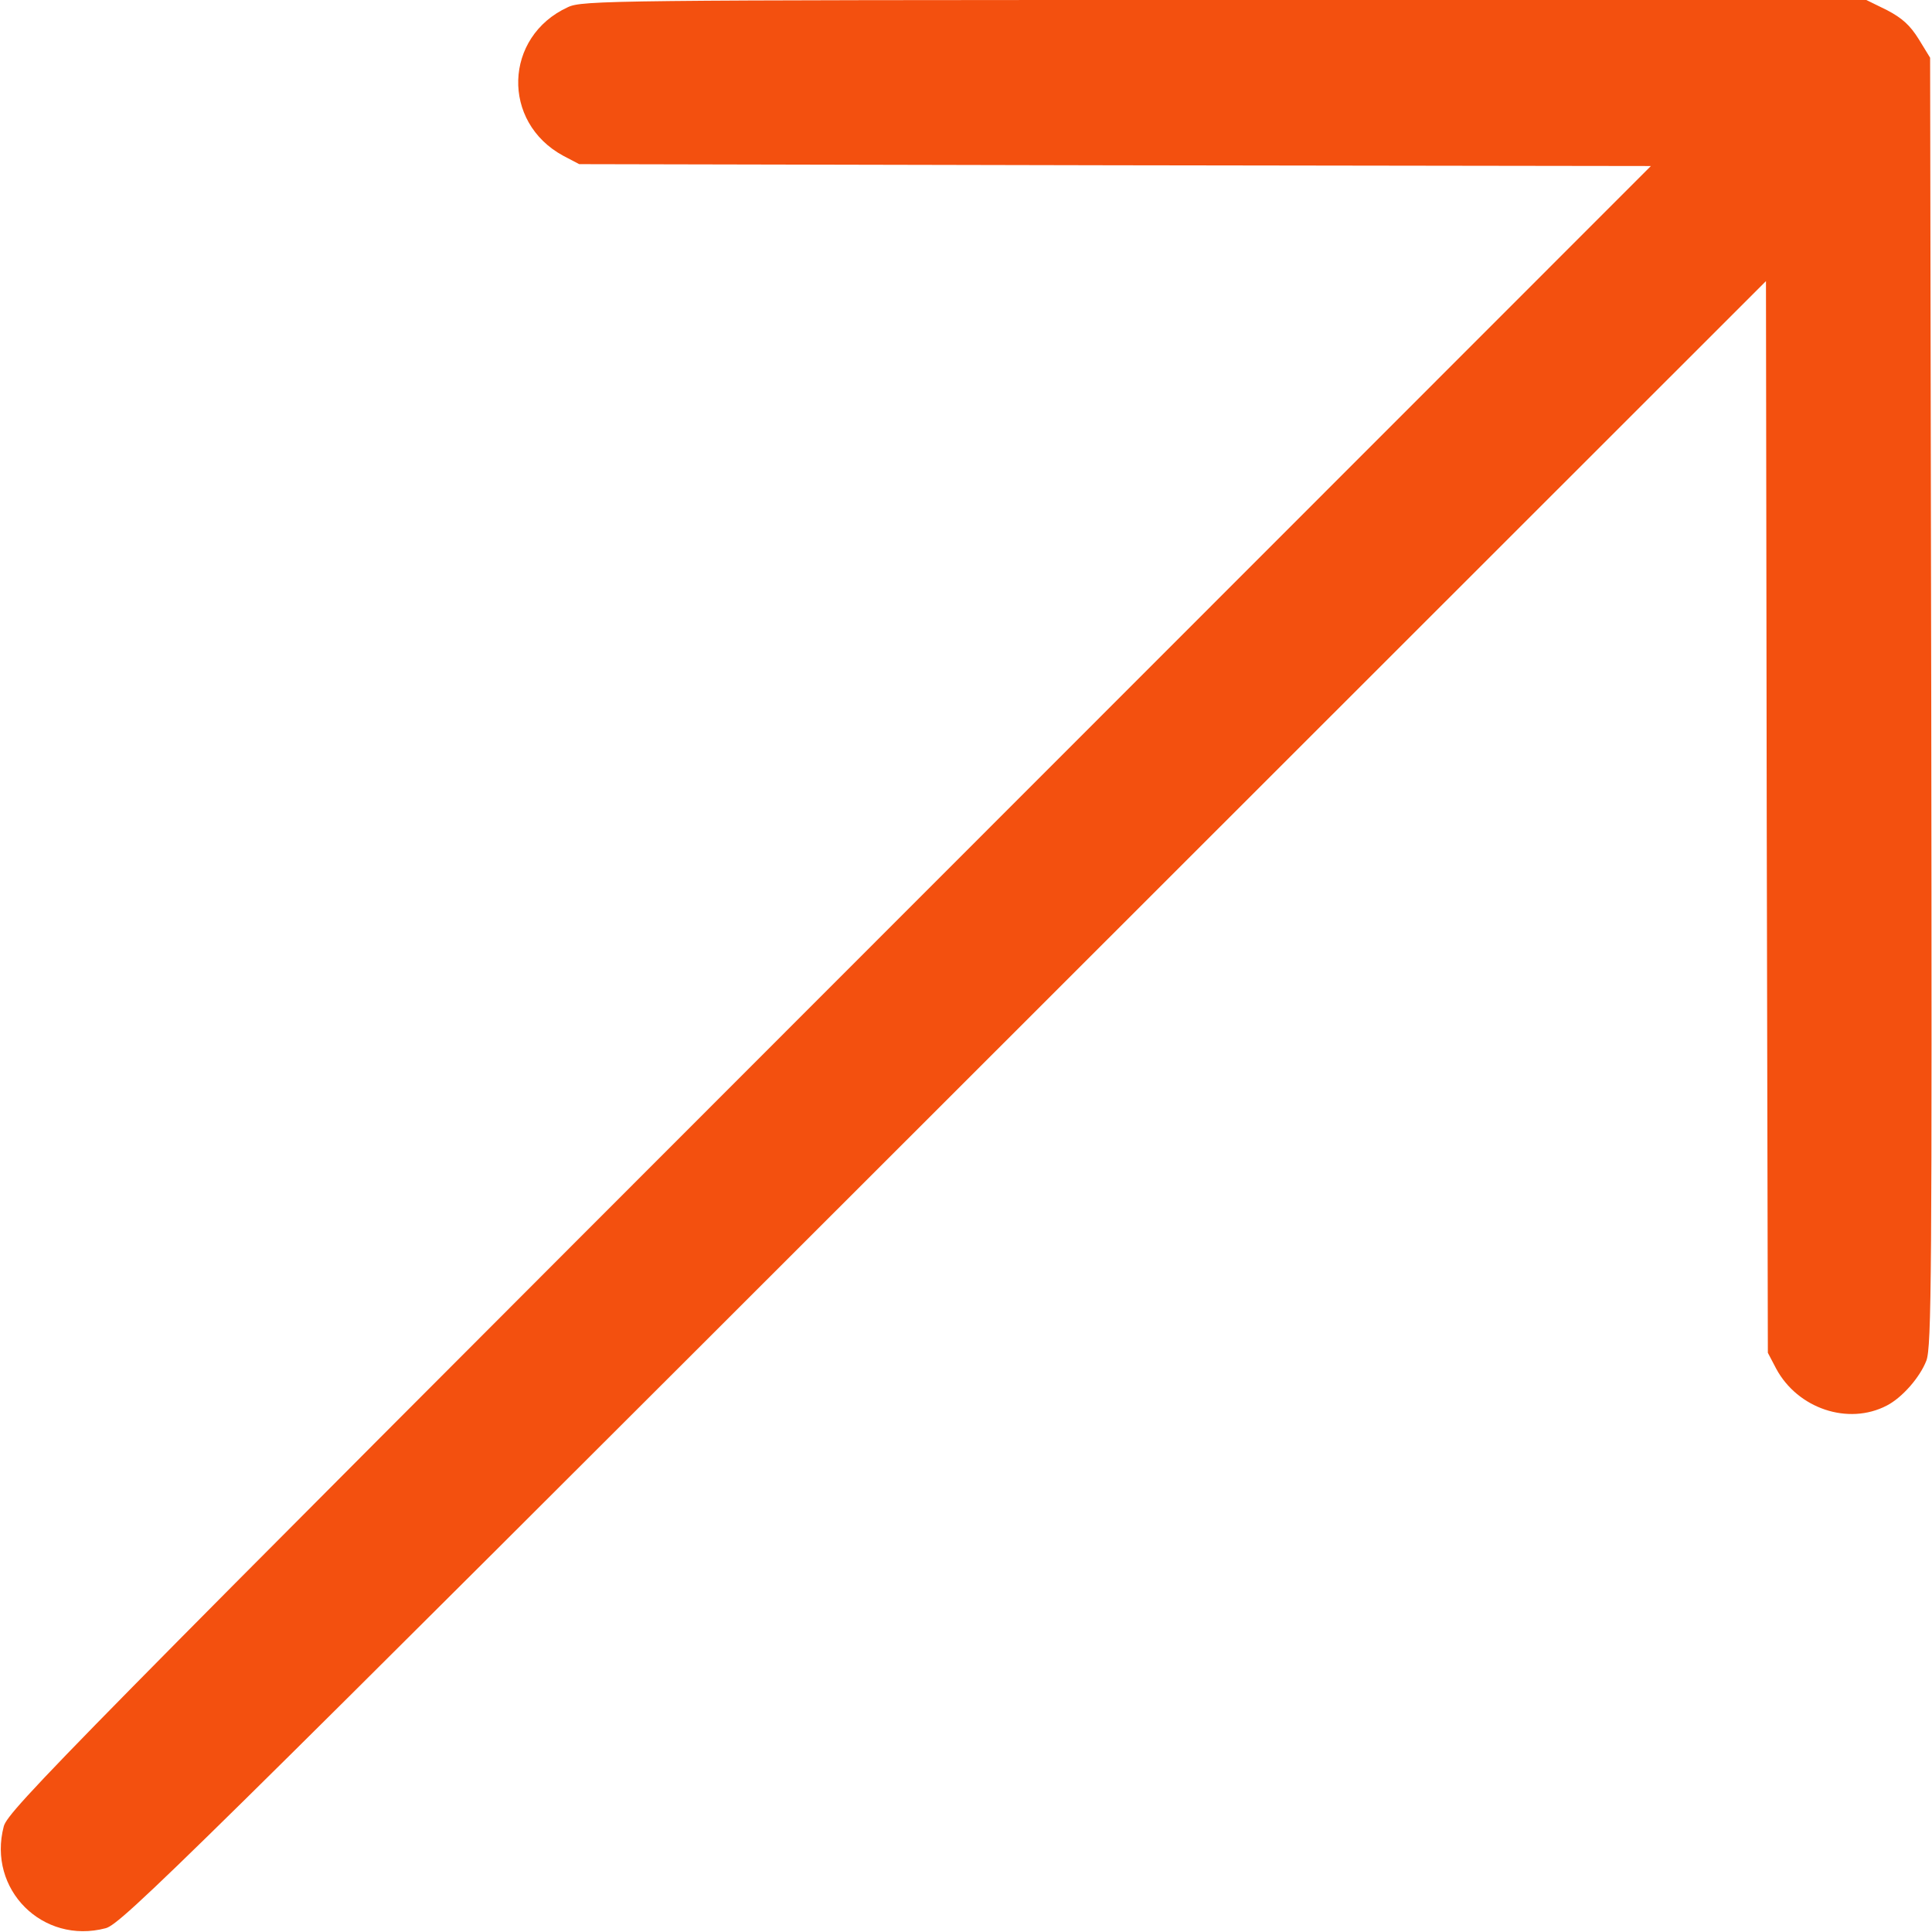
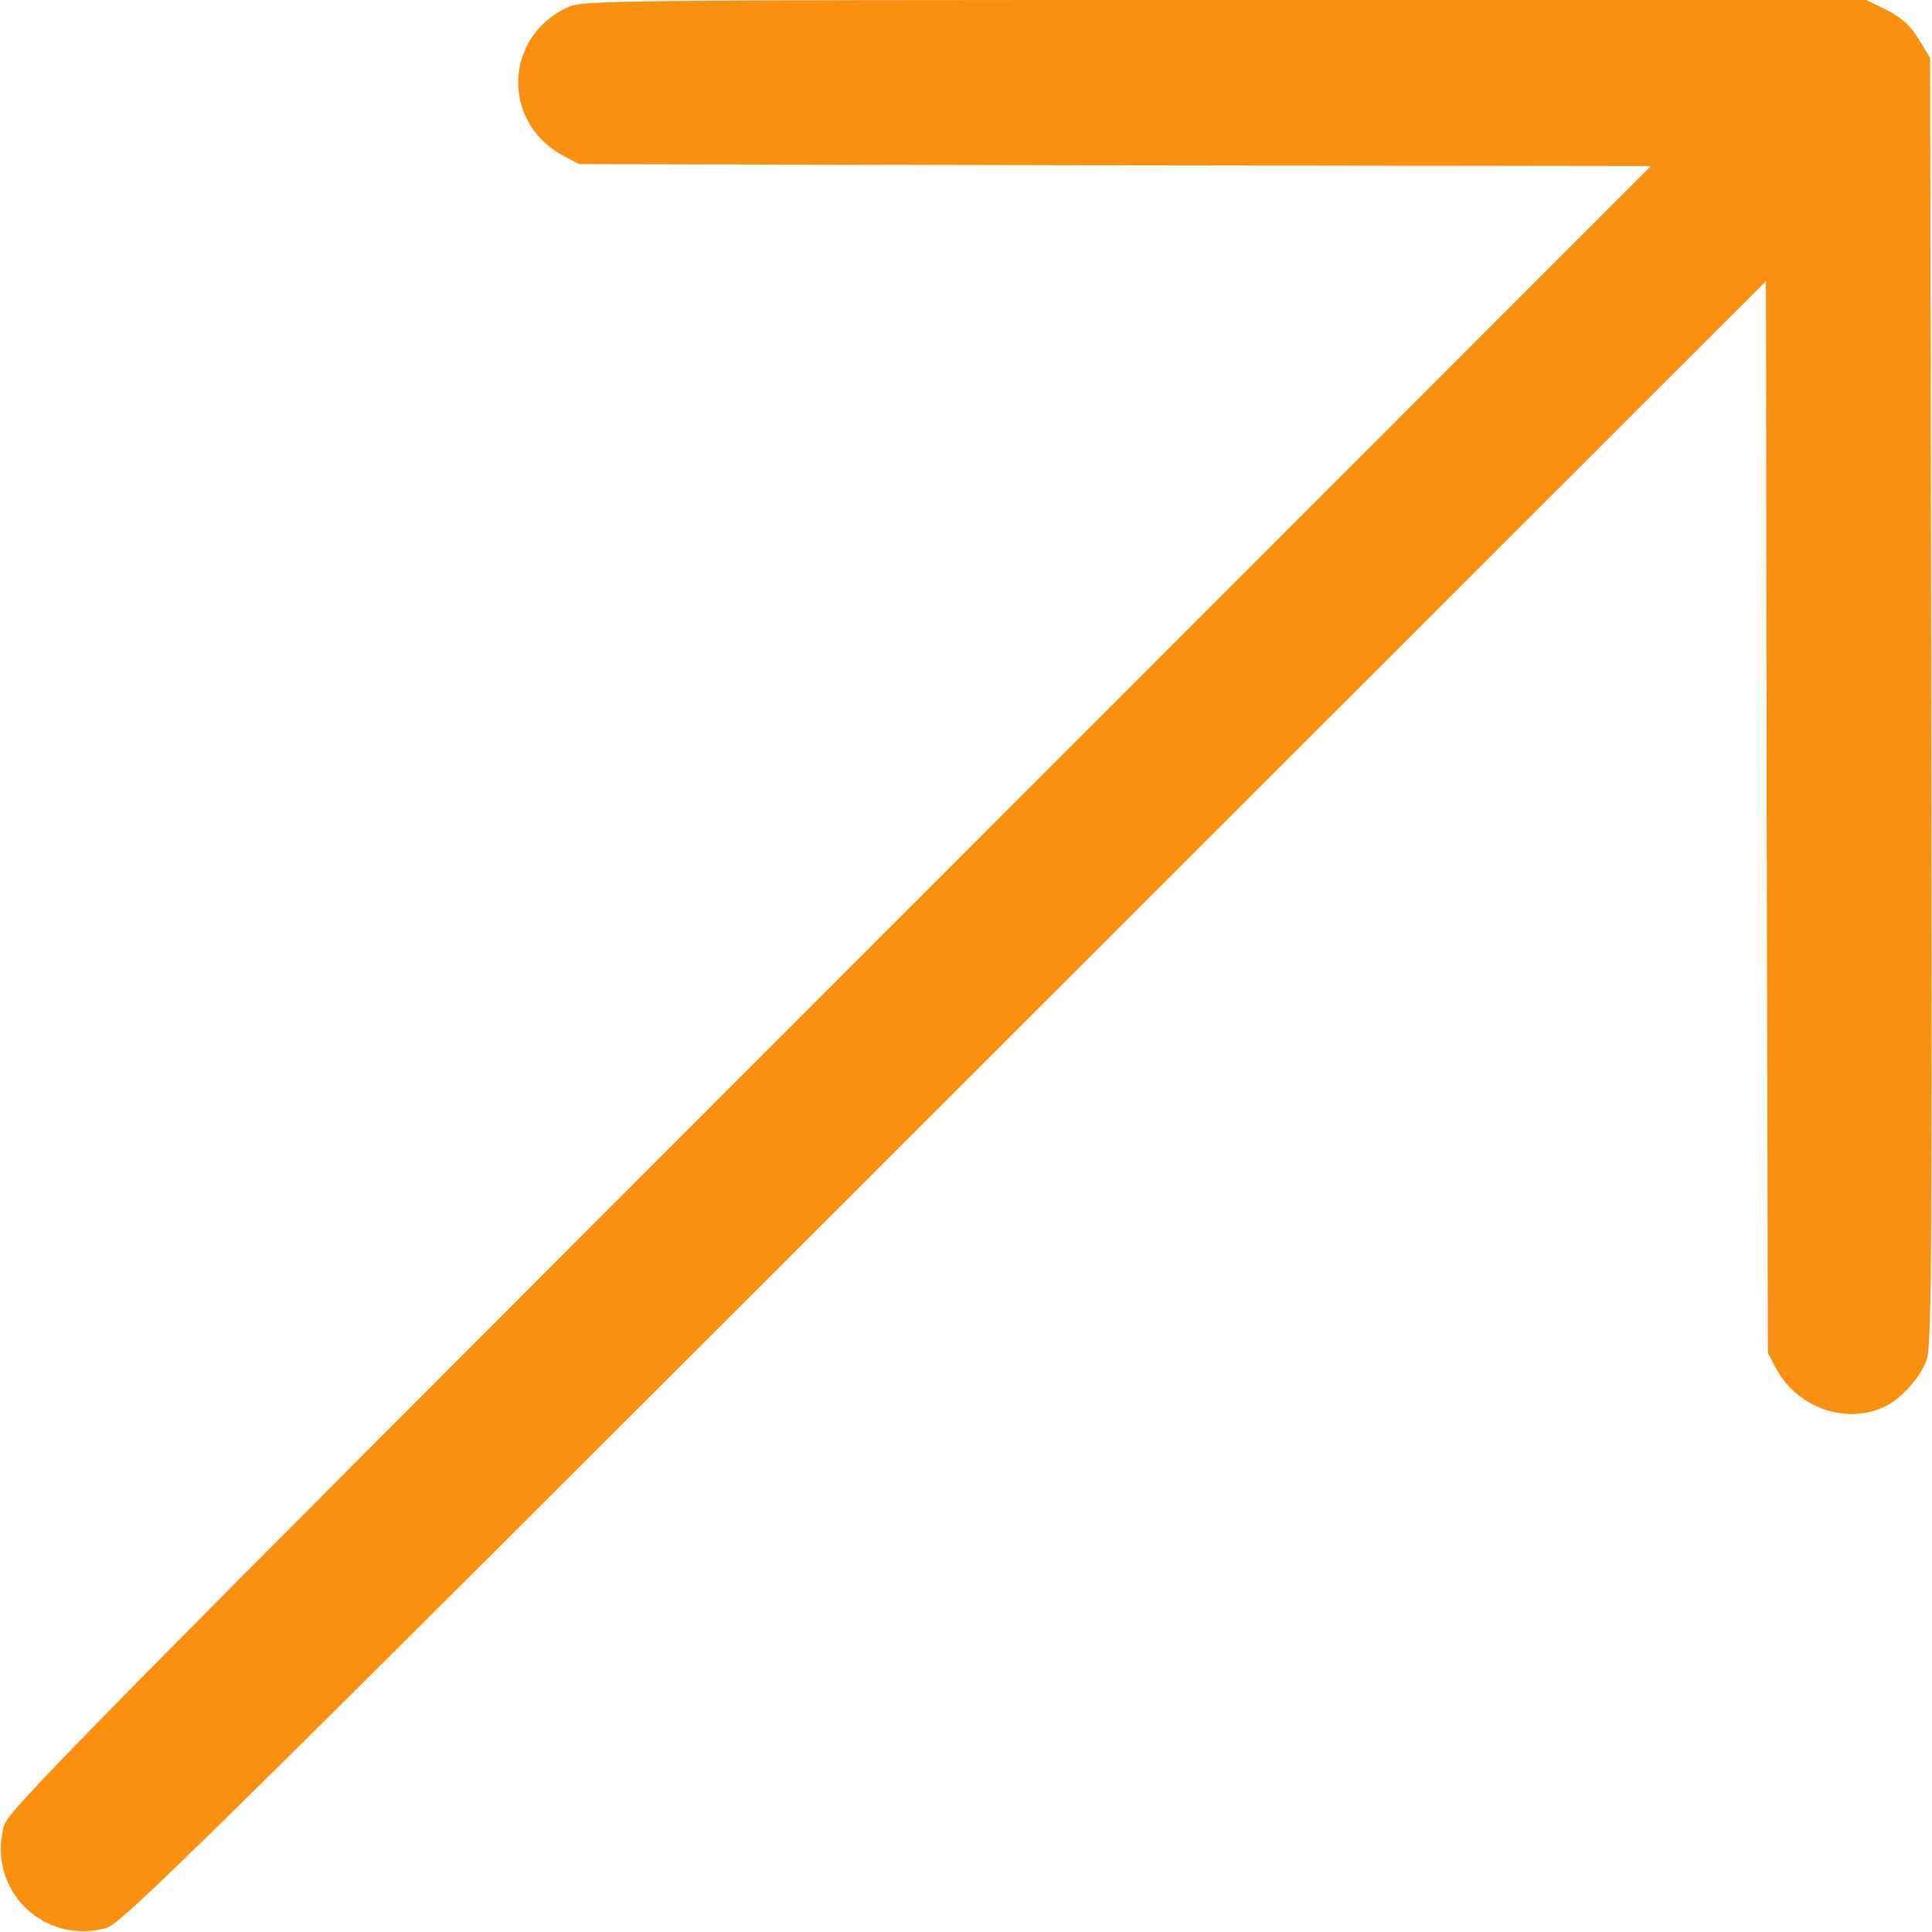
<svg xmlns="http://www.w3.org/2000/svg" version="1.0" width="512ptpx" height="512ptpx" viewBox="0 0 512 512" preserveAspectRatio="xMidYMid meet" transform="rotate(0) scale(1, 1)">
-   <g transform="translate(0,512) scale(0.1,-0.1)" fill="#f3500f" stroke="none">
+   <g transform="translate(0,512) scale(0.1,-0.1)" fill="#FB8F10" stroke="none">
    <path d="M1505 5101 c-170 -78 -177 -305 -12 -394 l42 -22 1420 -3 1420 -2 -2177 -2178 c-2015 -2016 -2177 -2180 -2188 -2222 -44 -167 103 -314 270 -270 42 11 206 173 2222 2188 l2178 2177 2 -1420 3 -1420 22 -42 c57 -106 191 -151 293 -98 41 21 88 75 105 119 14 36 15 231 13 1747 l-3 1706 -30 49 c-23 37 -44 56 -84 77 l-55 27 -1700 0 c-1629 0 -1703 -1 -1741 -19z" />
  </g>
</svg>
